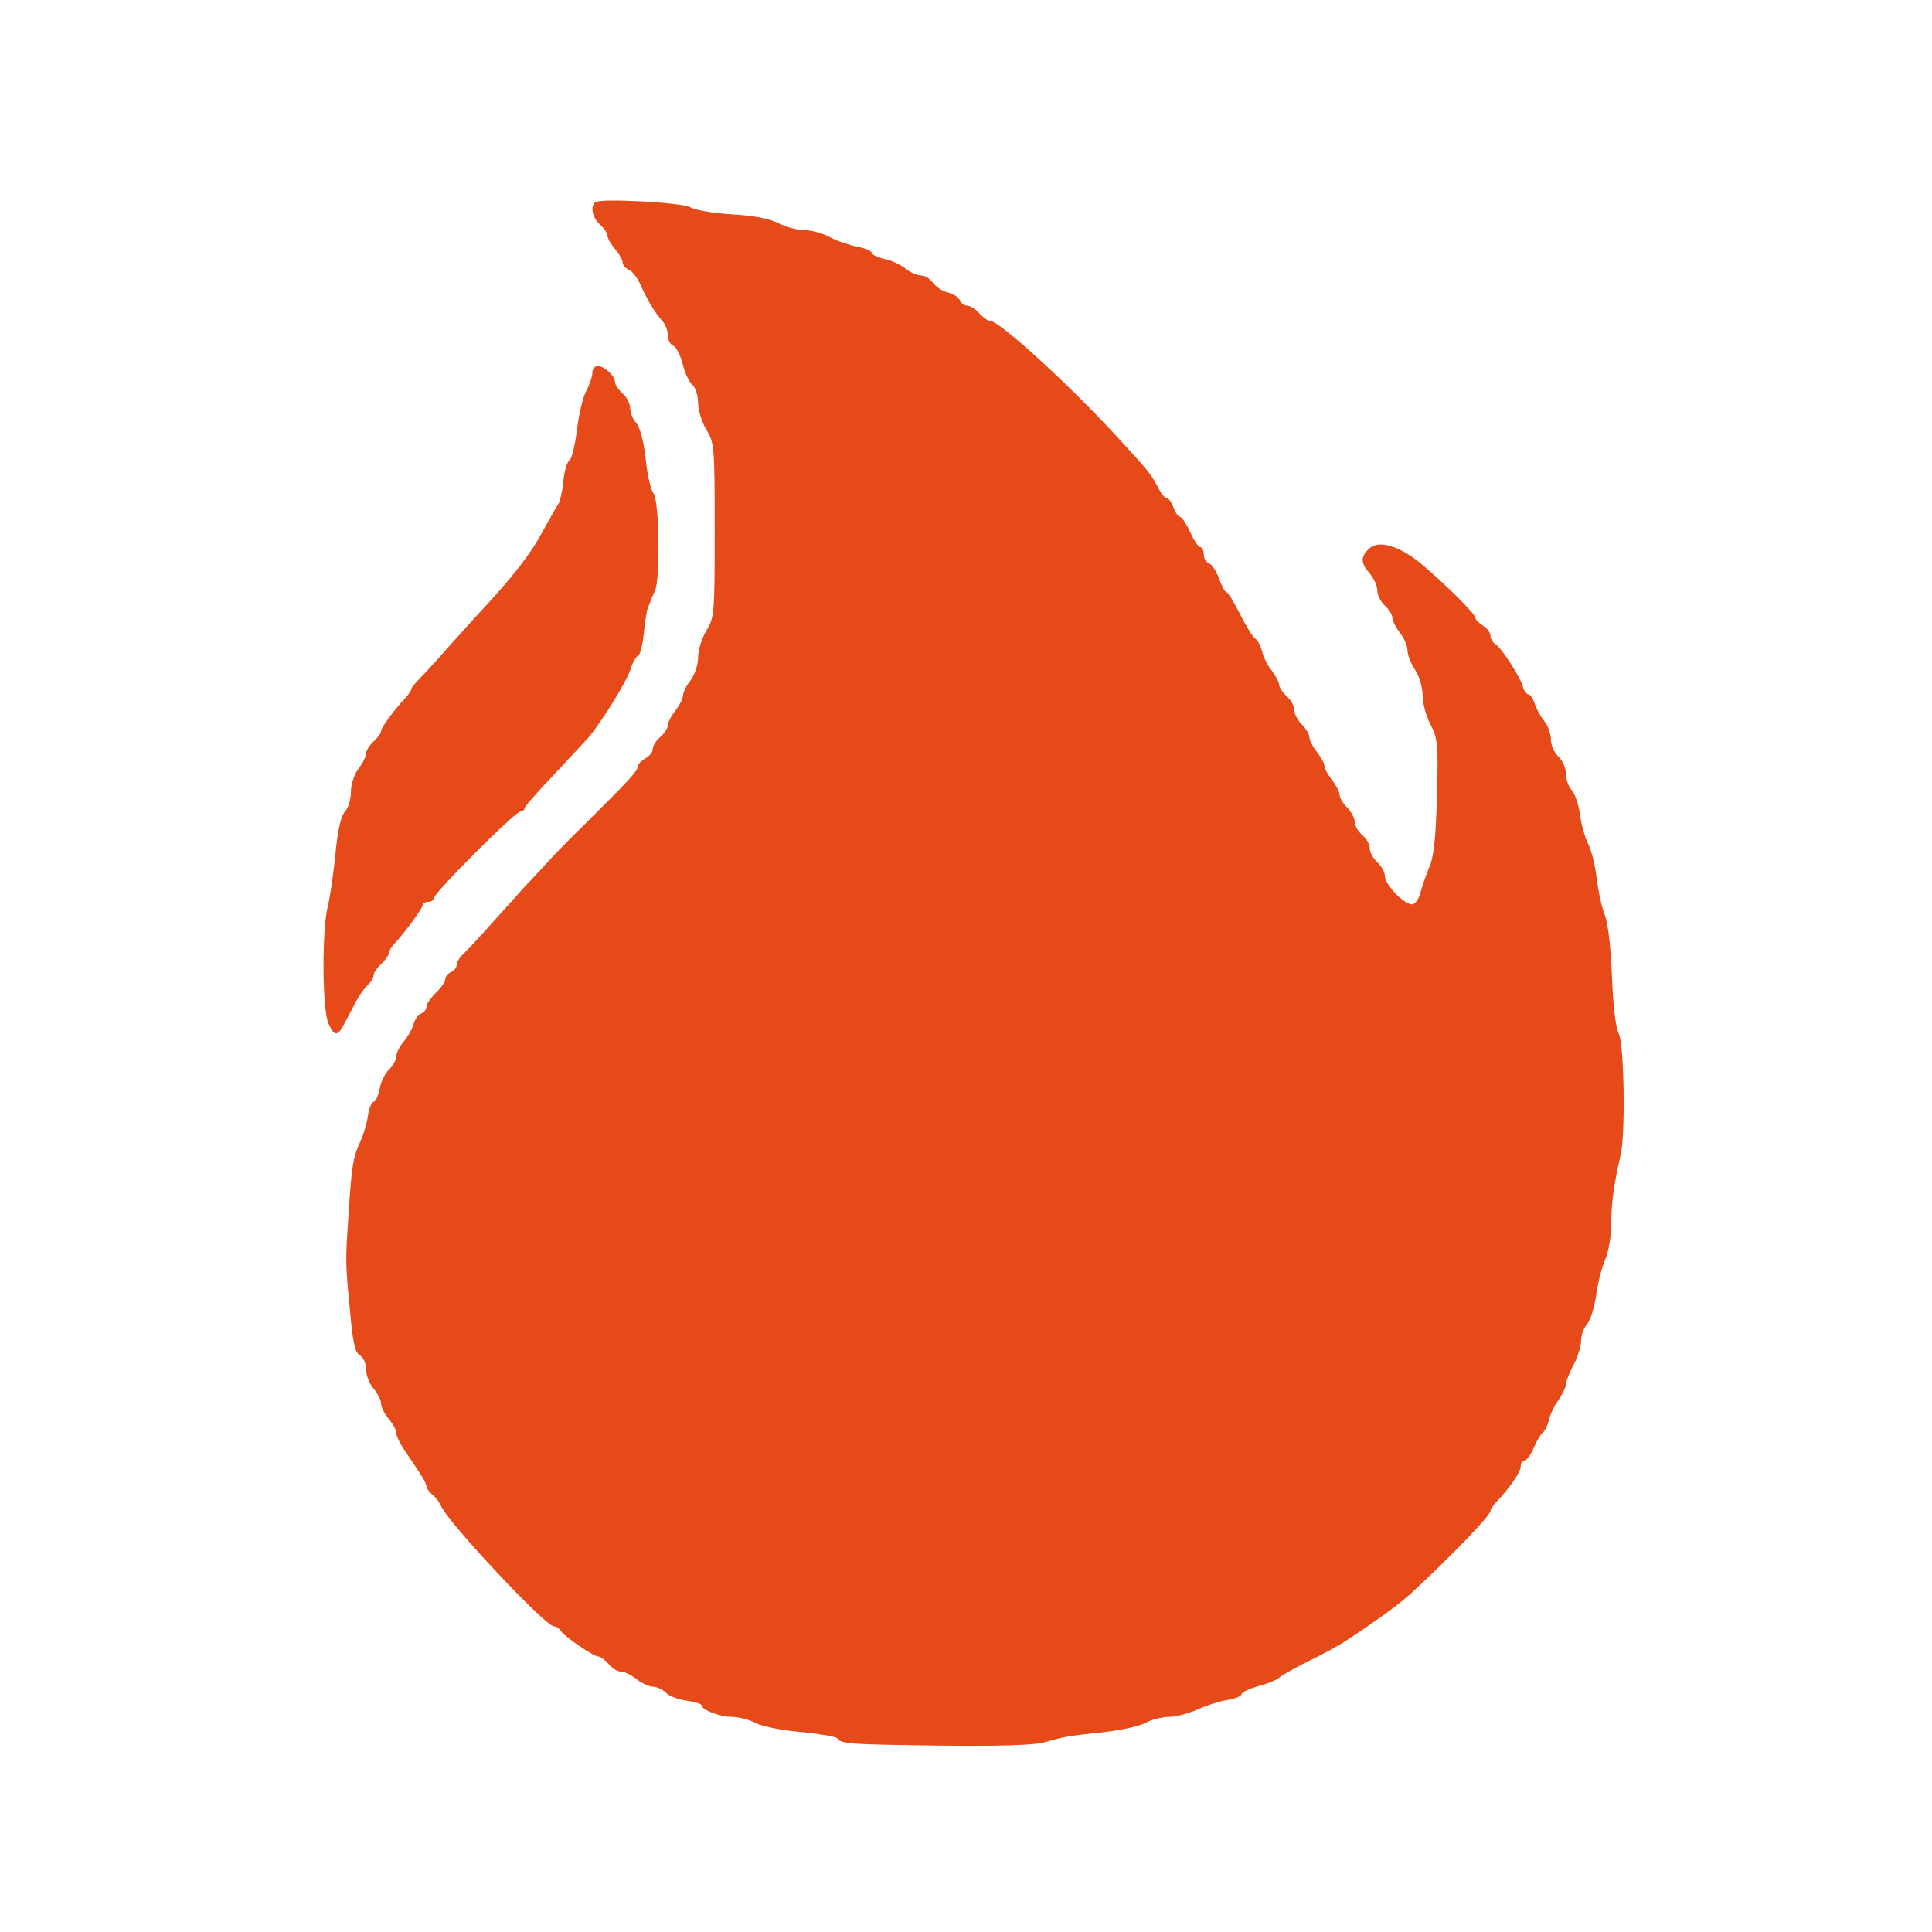
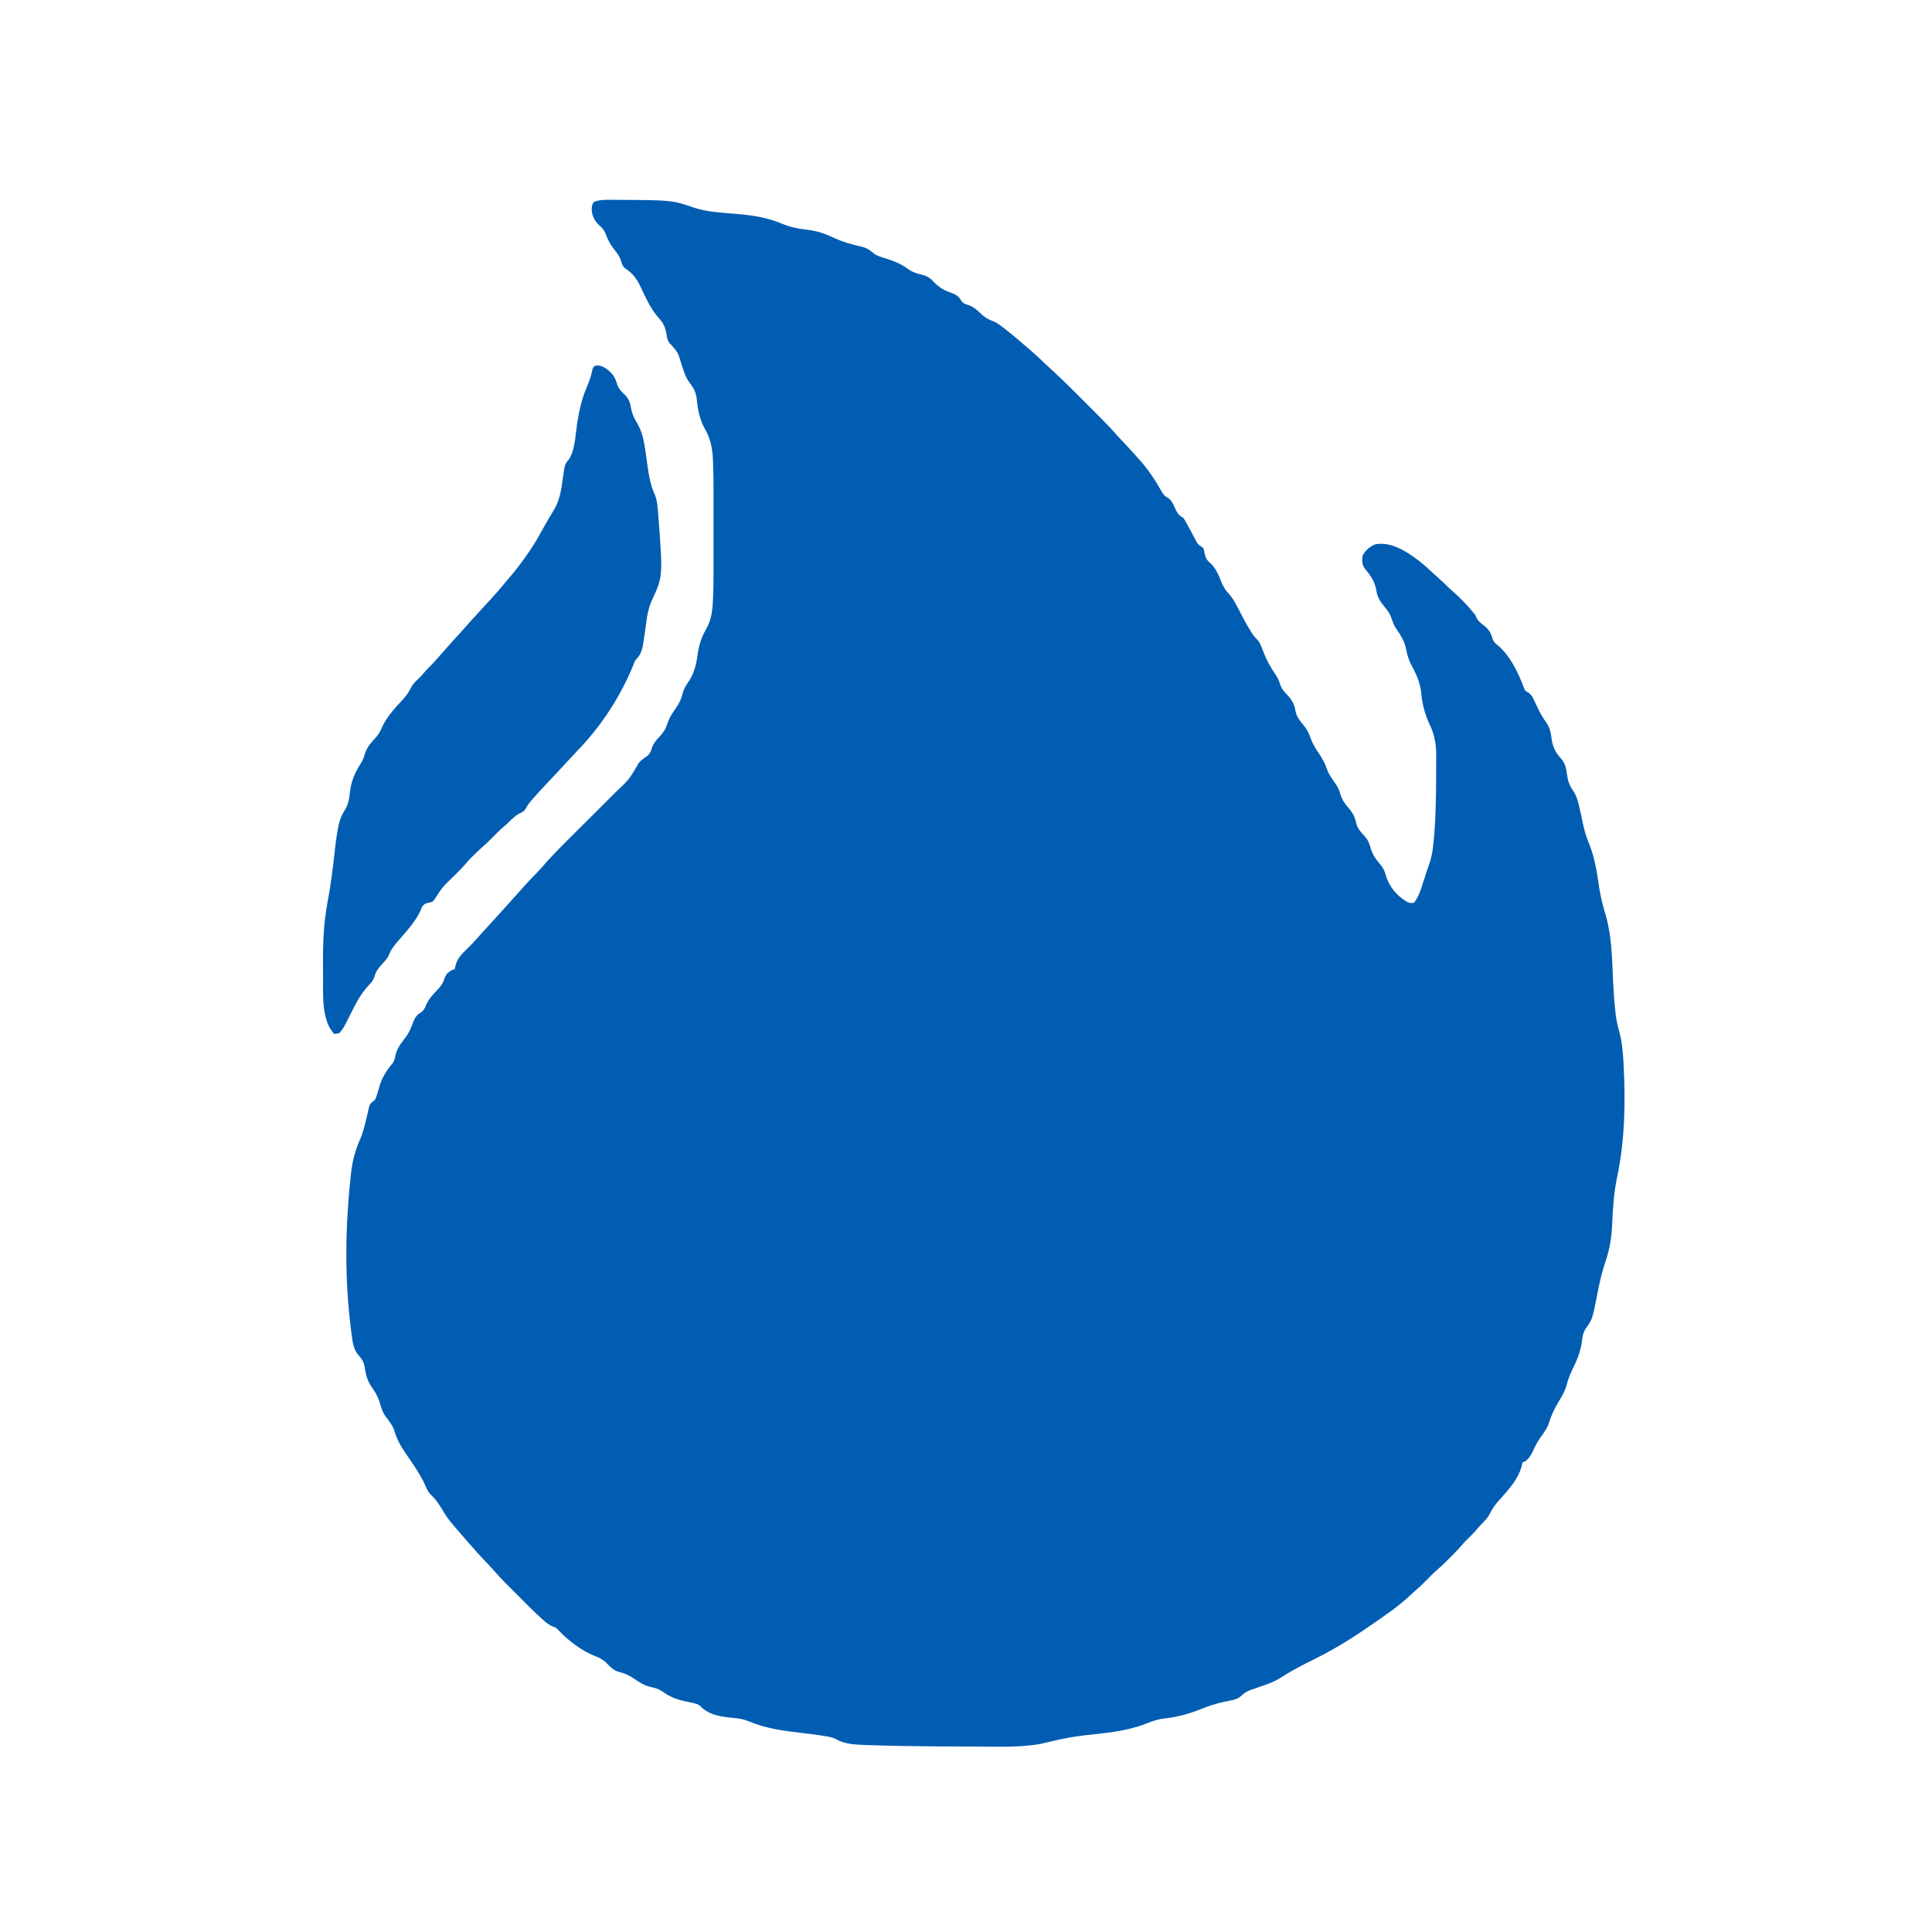
- <svg xmlns="http://www.w3.org/2000/svg" version="1.0" width="512pt" height="512pt" viewBox="0 0 512 512" preserveAspectRatio="xMidYMid meet">
-   <g transform="translate(0,512) scale(0.1,-0.1)" fill="#e64a19" stroke="none">
-     <path d="M1577 4584 c-13 -13 -7 -41 13 -59 11 -10 20 -23 20 -30 0 -7 9 -22 20 -35 11 -13 20 -29 20 -35 0 -7 7 -16 15 -19 9 -3 23 -20 31 -38 22 -48 39 -75 57 -96 10 -10 17 -28 17 -41 0 -12 6 -24 14 -27 8 -3 19 -25 25 -48 6 -24 17 -49 26 -56 8 -7 15 -28 15 -48 0 -19 10 -51 22 -71 21 -34 22 -45 22 -266 0 -221 -1 -232 -22 -266 -12 -20 -22 -52 -22 -71 0 -20 -9 -46 -20 -61 -11 -14 -20 -32 -20 -40 0 -8 -9 -26 -20 -40 -11 -14 -20 -31 -20 -39 0 -7 -9 -21 -20 -31 -11 -9 -20 -23 -20 -32 0 -8 -9 -19 -20 -25 -11 -6 -20 -16 -20 -22 0 -11 -24 -37 -141 -153 -39 -38 -83 -83 -97 -99 -15 -16 -40 -44 -57 -61 -16 -18 -57 -63 -90 -100 -33 -37 -68 -75 -77 -83 -10 -9 -18 -22 -18 -30 0 -7 -7 -15 -15 -18 -8 -4 -15 -12 -15 -19 0 -7 -11 -23 -25 -36 -13 -13 -25 -30 -25 -37 0 -7 -6 -15 -14 -18 -8 -3 -17 -16 -20 -28 -3 -12 -15 -33 -26 -46 -11 -13 -20 -31 -20 -40 0 -9 -9 -25 -19 -34 -10 -10 -22 -33 -25 -52 -4 -19 -11 -34 -16 -34 -5 0 -12 -17 -15 -37 -3 -21 -12 -51 -20 -68 -19 -41 -23 -62 -31 -190 -9 -129 -9 -129 4 -264 7 -79 13 -106 26 -113 9 -5 16 -21 16 -37 0 -15 9 -38 20 -51 11 -13 20 -31 20 -40 0 -9 9 -27 20 -40 11 -13 20 -29 20 -37 0 -8 9 -27 20 -43 11 -17 29 -43 40 -60 11 -16 20 -33 20 -38 0 -5 7 -16 16 -23 9 -7 19 -21 23 -30 15 -40 276 -319 299 -319 6 0 15 -6 19 -13 10 -15 86 -67 99 -67 5 0 17 -9 27 -20 9 -11 24 -20 33 -20 9 0 27 -9 41 -20 14 -11 34 -20 44 -20 9 0 25 -7 34 -16 8 -9 33 -18 55 -21 22 -3 40 -9 40 -13 0 -12 49 -30 81 -30 16 0 44 -7 61 -16 17 -9 71 -20 121 -24 49 -5 93 -12 96 -17 11 -15 35 -16 271 -19 149 -2 250 1 275 8 58 16 61 17 155 27 47 5 99 16 115 25 17 9 45 16 62 16 18 0 52 9 75 19 24 11 60 23 81 26 20 3 37 10 37 15 0 5 19 14 43 21 23 6 49 16 57 23 8 7 44 27 80 45 36 17 77 40 91 49 80 52 148 101 179 130 110 102 210 206 210 218 0 4 7 14 15 23 37 39 65 80 65 95 0 9 5 16 11 16 5 0 16 15 24 34 8 19 19 37 24 40 5 3 12 18 16 33 3 15 15 39 26 54 10 15 19 33 19 41 0 7 9 30 20 51 11 20 20 49 20 64 0 14 7 34 16 44 9 10 19 44 24 76 4 32 15 75 24 95 9 21 16 63 16 96 0 53 7 104 25 182 13 55 9 295 -5 320 -8 16 -15 71 -18 150 -3 76 -10 141 -19 165 -9 22 -18 67 -22 100 -4 33 -14 74 -23 90 -8 17 -18 52 -21 78 -4 27 -14 55 -22 63 -8 9 -15 28 -15 43 0 15 -9 36 -20 46 -11 10 -20 30 -20 45 0 15 -8 38 -19 51 -10 13 -21 34 -25 47 -4 12 -11 22 -16 22 -5 0 -12 10 -15 23 -9 27 -55 99 -72 110 -7 4 -13 14 -13 22 0 8 -9 20 -20 27 -11 7 -20 16 -20 21 0 10 -81 90 -145 144 -59 48 -113 63 -138 38 -22 -22 -21 -37 3 -65 11 -13 20 -33 20 -45 0 -12 9 -30 20 -40 11 -10 20 -25 20 -32 0 -8 9 -26 20 -40 11 -14 20 -35 20 -47 0 -11 9 -34 20 -51 11 -16 20 -47 20 -67 0 -21 9 -56 21 -78 19 -37 21 -52 17 -193 -3 -112 -9 -161 -21 -187 -8 -19 -18 -48 -22 -63 -3 -15 -12 -30 -20 -33 -18 -7 -75 50 -75 75 0 10 -9 26 -20 36 -11 10 -20 26 -20 37 0 10 -9 26 -20 35 -11 10 -20 25 -20 35 0 10 -9 27 -20 38 -11 11 -20 26 -20 34 0 7 -9 25 -20 39 -11 14 -20 30 -20 37 0 7 -9 23 -20 37 -11 14 -20 32 -20 39 0 8 -9 23 -20 34 -11 11 -20 28 -20 38 0 11 -9 27 -20 37 -11 10 -20 24 -20 30 0 7 -9 23 -19 37 -11 13 -23 37 -26 51 -4 15 -12 31 -19 35 -6 4 -24 33 -40 65 -16 31 -31 57 -35 57 -4 0 -13 16 -20 36 -7 19 -19 38 -27 41 -8 3 -14 14 -14 24 0 10 -4 19 -9 19 -5 0 -17 18 -27 40 -10 22 -22 40 -26 40 -5 0 -13 11 -18 25 -5 14 -13 25 -18 25 -5 0 -15 12 -23 28 -19 36 -22 40 -109 135 -132 143 -312 307 -337 307 -6 0 -18 9 -28 20 -10 11 -24 20 -32 20 -7 0 -16 6 -19 14 -3 8 -17 17 -32 21 -14 3 -32 15 -40 26 -7 10 -21 19 -31 19 -10 0 -29 8 -42 19 -13 10 -39 22 -56 25 -18 4 -33 12 -33 16 0 5 -17 12 -37 16 -21 4 -54 15 -73 25 -19 11 -50 19 -68 19 -18 0 -49 8 -70 19 -24 12 -68 20 -123 23 -47 3 -97 11 -110 19 -26 13 -240 24 -252 13z" />
-     <path d="M1570 4133 c0 -10 -7 -31 -16 -48 -9 -16 -20 -63 -25 -104 -5 -41 -14 -78 -20 -81 -6 -4 -14 -29 -16 -56 -3 -27 -9 -53 -13 -59 -4 -5 -22 -37 -40 -70 -33 -62 -77 -119 -166 -215 -28 -30 -66 -73 -85 -94 -19 -22 -49 -55 -66 -73 -18 -18 -33 -35 -33 -39 0 -4 -7 -14 -15 -23 -31 -33 -65 -79 -65 -88 0 -6 -9 -18 -20 -28 -11 -10 -20 -25 -20 -32 0 -8 -9 -26 -20 -40 -11 -15 -20 -41 -20 -61 0 -20 -7 -44 -16 -53 -11 -13 -19 -49 -25 -111 -5 -51 -14 -115 -21 -143 -15 -63 -14 -267 2 -306 16 -37 25 -37 44 1 9 17 23 43 31 59 9 16 22 34 30 41 8 7 15 18 15 25 0 6 9 20 20 30 11 10 20 23 20 28 0 6 7 17 15 26 27 28 75 94 75 102 0 5 7 9 15 9 8 0 15 5 15 10 0 14 216 230 230 230 5 0 10 3 10 8 0 4 35 44 78 89 42 45 84 90 92 99 35 42 99 145 110 178 6 19 15 36 21 38 5 2 12 28 15 58 3 30 8 62 11 70 4 8 7 17 8 20 1 3 6 14 11 25 14 32 11 239 -4 257 -7 9 -17 50 -21 93 -5 45 -15 83 -25 94 -9 10 -16 27 -16 39 0 12 -9 30 -20 39 -11 10 -20 23 -20 30 0 16 -28 43 -46 43 -8 0 -14 -8 -14 -17z" />
-   </g>
+ <svg xmlns="http://www.w3.org/2000/svg" version="1.1" width="2134" height="2134">
+   <path d="M0 0 C1.11 0.004 1.11 0.004 2.243 0.008 C62.903 0.272 62.903 0.272 88.215 8.988 C102.929 13.612 119.111 14.284 134.416 15.569 C152.216 17.067 167.9 19.447 184.428 26.384 C193.301 30.08 202.094 31.884 211.617 32.955 C221.863 34.107 230.551 36.775 239.875 41.188 C250.847 46.373 262.199 49.58 274.004 52.16 C278.766 53.619 282.139 55.956 285.805 59.289 C289.778 62.115 294.053 63.223 298.688 64.625 C307.351 67.381 315.304 70.374 322.688 75.816 C327.346 79.233 331.572 80.946 337.188 82.25 C343.325 83.684 347.36 85.493 351.562 90.25 C357.152 96.126 362.585 99.671 370.25 102.312 C375.748 104.218 379.331 105.977 382.188 111.25 C384.819 114.574 385.784 114.862 389.688 116.062 C395.497 117.906 398.94 120.889 403.289 125.066 C407.263 128.883 411.017 131.716 416.293 133.539 C420.888 135.218 424.418 137.755 428.25 140.75 C428.942 141.28 429.634 141.811 430.347 142.357 C436.372 147.013 442.204 151.879 447.956 156.866 C449.587 158.271 451.233 159.659 452.883 161.043 C460.868 167.765 468.506 174.805 476.066 182 C478.994 184.785 481.955 187.529 484.938 190.255 C492.201 196.905 499.225 203.765 506.18 210.734 C507.332 211.886 508.485 213.038 509.638 214.19 C512.028 216.579 514.416 218.969 516.803 221.36 C519.842 224.405 522.885 227.445 525.93 230.484 C528.302 232.851 530.671 235.222 533.039 237.593 C534.16 238.714 535.282 239.835 536.404 240.956 C542.339 246.88 548.116 252.867 553.562 259.25 C554.769 260.569 555.982 261.881 557.211 263.18 C557.819 263.824 558.427 264.469 559.053 265.133 C559.675 265.791 560.297 266.448 560.938 267.125 C566.558 273.099 572.138 279.097 577.562 285.25 C578.252 286.018 578.252 286.018 578.956 286.802 C588.975 297.978 596.715 309.723 604.055 322.824 C606.034 326.009 607.571 327.774 610.969 329.406 C615.339 332.512 616.923 337.339 619.168 342.09 C621.448 346.706 622.985 348.707 627.562 351.25 C629.555 354.148 629.555 354.148 631.438 357.625 C631.775 358.238 632.112 358.852 632.46 359.484 C633.508 361.399 634.538 363.323 635.562 365.25 C636.217 366.474 636.872 367.698 637.527 368.922 C638.7 371.113 639.865 373.308 641.02 375.508 C643.487 380.203 643.487 380.203 647.66 383.137 C649.562 384.25 649.562 384.25 650.434 386.895 C650.714 388.463 650.714 388.463 651 390.062 C652.163 395.316 653.304 397.784 657.562 401.25 C663.676 407.184 666.438 414.205 669.598 421.98 C671.688 426.871 673.745 430.724 677.422 434.598 C682.065 439.5 684.96 444.995 688.006 450.984 C689.594 454.101 691.228 457.194 692.859 460.289 C693.178 460.895 693.496 461.5 693.824 462.124 C696.445 467.087 699.215 471.928 702.188 476.688 C702.564 477.3 702.941 477.912 703.33 478.543 C705.049 481.243 706.723 483.397 709.094 485.562 C712.473 489.241 713.758 493.164 715.438 497.812 C719.185 507.664 723.692 516.159 729.75 524.812 C731.964 528.024 733.218 530.967 734.375 534.688 C736.236 540.293 739.335 543.638 743.375 547.852 C747.837 552.744 750.447 557.643 751.438 564.188 C752.577 571.122 756.864 575.952 761.215 581.27 C764.84 585.799 766.736 590.049 768.586 595.539 C770.79 601.657 774.336 606.918 777.922 612.308 C781.662 617.955 784.452 623.103 786.543 629.594 C788.739 635.315 792.505 640.288 795.984 645.297 C798.527 649.095 799.968 652.458 801.188 656.875 C803.09 663.104 806.406 667.401 810.59 672.266 C814.734 677.131 817.296 681.942 818.5 688.312 C819.936 694.309 823.478 698.164 827.625 702.562 C831.543 706.887 833.129 710.675 834.562 716.25 C836.713 723.346 840.306 728.495 845.145 734.074 C848.466 738.085 850.077 741.515 851.438 746.562 C854.766 758.482 863.914 769.176 874.648 775.352 C877.68 776.774 879.309 777.19 882.562 776.25 C887.735 769.39 890.052 761.587 892.625 753.5 C893.049 752.192 893.474 750.885 893.9 749.578 C894.735 747.016 895.561 744.452 896.382 741.885 C897.467 738.544 898.613 735.231 899.77 731.914 C901.487 726.757 902.545 721.766 903.188 716.375 C903.305 715.401 903.423 714.427 903.544 713.424 C906.486 687.165 906.777 660.764 906.866 634.37 C906.875 632.268 906.889 630.165 906.904 628.063 C906.931 624.063 906.93 620.063 906.926 616.062 C906.935 614.877 906.944 613.692 906.953 612.471 C906.89 600.755 904.863 589.823 899.625 579.312 C894.57 568.487 891.71 557.983 890.562 546.062 C889.456 534.653 885.918 525.592 880.429 515.616 C876.969 509.296 874.925 503.507 873.75 496.438 C872.055 487.415 867.029 479.771 861.875 472.336 C859.876 469.16 858.731 465.798 857.562 462.25 C855.842 457.183 853.588 453.927 850.125 449.812 C844.978 443.671 841.87 438.899 840.688 430.938 C839.201 421.592 833.931 414.271 827.98 407.125 C824.866 403.007 824.961 398.191 825.562 393.25 C828.75 386.874 833.805 382.526 840.562 380.25 C858.187 377.821 874.193 388.324 887.603 398.483 C893.261 402.88 898.538 407.626 903.727 412.562 C906.084 414.796 908.474 416.948 910.938 419.062 C914.041 421.744 916.92 424.587 919.793 427.512 C921.593 429.28 923.459 430.923 925.375 432.562 C933.043 439.19 940.046 446.496 946.562 454.25 C947.305 455.116 948.048 455.983 948.812 456.875 C950.562 459.25 950.562 459.25 951.688 462.062 C953.672 465.436 955.426 466.887 958.5 469.25 C963.952 473.442 966.978 477.023 968.812 483.688 C969.929 487.272 971.039 488.961 974 491.25 C988.082 502.458 997.887 522.722 1003.98 539.359 C1005.383 542.46 1005.383 542.46 1008.488 544.168 C1012.441 546.845 1013.652 549.553 1015.562 553.812 C1016.245 555.251 1016.928 556.688 1017.613 558.125 C1017.943 558.828 1018.272 559.53 1018.612 560.254 C1021.376 566.058 1024.337 571.763 1028.25 576.875 C1032.437 582.565 1033.554 588.791 1034.438 595.688 C1035.63 604.004 1038.508 610.191 1044.188 616.375 C1049.504 622.187 1050.528 627.525 1051.5 635.25 C1052.366 641.911 1054.041 646.533 1057.78 652.044 C1061.028 656.897 1062.786 661.404 1064.125 667.062 C1064.33 667.879 1064.535 668.695 1064.746 669.535 C1066.386 676.186 1067.751 682.89 1069.116 689.601 C1070.655 697.014 1072.798 704.077 1075.75 711.059 C1082.244 726.665 1084.526 743.557 1087.043 760.173 C1088.74 771.024 1091.566 781.468 1094.664 791.992 C1101.179 815.516 1101.198 840.75 1102.385 864.981 C1102.939 875.919 1103.71 886.794 1104.969 897.676 C1105.081 898.676 1105.193 899.677 1105.308 900.708 C1106.028 906.555 1107.22 912.068 1108.849 917.729 C1112.022 928.939 1113.177 940.463 1113.75 952.062 C1113.789 952.802 1113.828 953.541 1113.869 954.302 C1116.059 996.583 1115.479 1037.862 1106.787 1079.325 C1103.299 1096.036 1102.028 1112.553 1101.384 1129.582 C1100.765 1144.706 1098.772 1159.058 1093.688 1173.375 C1089.896 1184.616 1087.324 1195.864 1085.092 1207.502 C1079.539 1236.332 1079.539 1236.332 1071.676 1247.371 C1069.001 1251.886 1068.297 1256.607 1067.75 1261.75 C1066.15 1273.417 1061.552 1283.46 1056.439 1293.92 C1054.288 1298.415 1052.703 1302.785 1051.438 1307.625 C1049.4 1315.403 1045.778 1321.626 1041.609 1328.445 C1037.357 1335.571 1034.132 1342.455 1031.641 1350.389 C1029.634 1356.652 1026.216 1361.377 1022.312 1366.625 C1018.732 1371.673 1016.062 1377.017 1013.491 1382.628 C1011.444 1386.966 1009.282 1390.083 1005.562 1393.25 C1004.572 1393.58 1003.582 1393.91 1002.562 1394.25 C1001.666 1396.771 1001.666 1396.771 1001 1399.875 C997.028 1413.59 987.218 1424.169 977.94 1434.679 C971.498 1441.886 971.498 1441.886 966.688 1450.188 C963.978 1456.149 959.002 1460.548 954.562 1465.25 C953.388 1466.597 952.221 1467.951 951.062 1469.312 C947.635 1473.266 943.935 1476.914 940.188 1480.562 C938.138 1482.661 936.22 1484.777 934.309 1486.996 C930.281 1491.64 925.981 1495.979 921.625 1500.312 C920.865 1501.076 920.105 1501.84 919.322 1502.627 C915.175 1506.767 910.934 1510.714 906.494 1514.537 C903.2 1517.458 900.144 1520.608 897.062 1523.75 C892.657 1528.198 888.264 1532.58 883.469 1536.613 C882.06 1537.823 880.69 1539.078 879.344 1540.355 C864.553 1554.347 847.327 1565.778 830.562 1577.25 C829.613 1577.901 828.664 1578.553 827.686 1579.224 C809.715 1591.516 791.416 1602.484 771.883 1612.1 C759.189 1618.364 746.577 1624.928 734.688 1632.625 C727.725 1637.01 720.311 1639.615 712.562 1642.25 C710.018 1643.119 707.477 1643.994 704.938 1644.875 C703.852 1645.239 702.767 1645.602 701.648 1645.977 C697.684 1647.613 694.085 1649.607 691.144 1652.78 C686.769 1656.846 679.311 1657.592 673.626 1658.783 C664.137 1660.791 655.314 1663.711 646.312 1667.312 C632.992 1672.621 620.476 1675.92 606.232 1677.469 C598.911 1678.326 592.392 1680.71 585.59 1683.445 C564.502 1691.593 541.592 1693.441 519.297 1695.931 C506.585 1697.389 494.284 1699.627 481.859 1702.688 C478.56 1703.495 475.25 1704.248 471.938 1705 C470.976 1705.222 470.014 1705.443 469.023 1705.672 C444.7 1709.735 419.119 1708.422 394.513 1708.379 C392.151 1708.375 389.788 1708.373 387.426 1708.371 C364.99 1708.353 342.558 1708.181 320.125 1707.812 C318.904 1707.793 317.683 1707.773 316.425 1707.753 C303.741 1707.544 291.064 1707.237 278.387 1706.77 C276.796 1706.712 276.796 1706.712 275.172 1706.654 C263.505 1706.195 253.16 1705.71 242.895 1699.684 C238.131 1697.634 233.363 1697.036 228.25 1696.312 C227.126 1696.145 226.001 1695.977 224.843 1695.804 C218.323 1694.855 211.796 1694.025 205.25 1693.281 C185.313 1691.016 166.314 1688.39 147.691 1680.535 C142.339 1678.337 137.282 1677.395 131.543 1676.871 C118.494 1675.661 104.081 1674.036 94.48 1664.094 C92.268 1661.967 90.838 1661.457 87.875 1660.75 C86.913 1660.509 85.952 1660.268 84.961 1660.02 C82.448 1659.451 79.936 1658.909 77.414 1658.387 C67.826 1656.353 60.666 1653.666 52.641 1647.859 C48.547 1645.051 45.08 1643.797 40.188 1642.812 C32.547 1641.237 27.235 1637.775 20.887 1633.41 C15.304 1629.675 10.527 1627.457 3.996 1625.91 C-1.918 1624.306 -5.592 1620.147 -9.73 1615.918 C-13.378 1612.353 -17.205 1610.292 -21.938 1608.562 C-36.707 1602.885 -52.246 1591.056 -62.938 1579.562 C-65.345 1577.065 -65.345 1577.065 -68.713 1575.909 C-72.51 1574.339 -75.472 1572.099 -78.535 1569.391 C-79.121 1568.88 -79.706 1568.37 -80.31 1567.844 C-89.405 1559.775 -97.898 1551.047 -106.46 1542.423 C-108.356 1540.516 -110.258 1538.615 -112.16 1536.714 C-114.462 1534.411 -116.76 1532.104 -119.059 1529.797 C-119.897 1528.957 -120.736 1528.117 -121.6 1527.252 C-125.876 1522.942 -130.002 1518.56 -133.963 1513.959 C-135.713 1511.93 -137.528 1509.973 -139.375 1508.031 C-140.377 1506.974 -140.377 1506.974 -141.398 1505.895 C-142.071 1505.187 -142.744 1504.479 -143.438 1503.75 C-148.567 1498.355 -153.568 1492.882 -158.438 1487.25 C-159.449 1486.095 -160.46 1484.94 -161.473 1483.785 C-184.905 1456.955 -184.905 1456.955 -192.438 1444.25 C-195.431 1439.372 -198.373 1435.177 -202.562 1431.25 C-205.93 1428.003 -207.585 1425.231 -209.301 1420.93 C-213.107 1411.958 -218.432 1403.663 -223.852 1395.598 C-224.246 1395.011 -224.64 1394.424 -225.046 1393.819 C-227.033 1390.871 -229.034 1387.933 -231.053 1385.006 C-236.521 1377.019 -241.137 1369.04 -243.812 1359.688 C-245.767 1353.467 -249.952 1348.553 -253.828 1343.402 C-256.827 1339.085 -258.232 1334.717 -259.625 1329.688 C-261.362 1323.465 -263.837 1318.584 -267.562 1313.312 C-272.905 1305.746 -275.116 1299.791 -276.375 1290.562 C-277.323 1283.88 -279.476 1280.403 -284 1275.438 C-289.001 1269.536 -289.983 1261.328 -290.957 1253.887 C-291.079 1252.99 -291.201 1252.094 -291.327 1251.17 C-299.025 1192.84 -298.258 1135.966 -291.945 1077.547 C-291.83 1076.46 -291.715 1075.372 -291.596 1074.252 C-290.055 1060.618 -286.591 1048.376 -280.914 1035.902 C-277.411 1027.238 -275.522 1017.931 -273.414 1008.844 C-273.249 1008.161 -273.083 1007.478 -272.913 1006.775 C-272.468 1004.938 -272.046 1003.096 -271.625 1001.254 C-270.203 997.656 -268.475 996.553 -265.438 994.25 C-264.139 991.926 -264.139 991.926 -263.375 989.312 C-263.05 988.344 -262.725 987.376 -262.391 986.379 C-261.748 984.27 -261.134 982.152 -260.547 980.027 C-257.573 969.454 -252.509 961.534 -245.438 953.25 C-243.879 950.529 -243.165 948.208 -242.688 945.125 C-241.027 937.307 -236.242 931.276 -231.438 925.062 C-227.342 919.584 -225.127 914.022 -222.859 907.633 C-220.892 902.952 -218.833 900.064 -214.438 897.5 C-210.849 894.808 -210.102 892.663 -208.48 888.605 C-205.399 881.646 -199.621 876.131 -194.488 870.645 C-191.457 867.105 -189.451 863.725 -188.188 859.25 C-186.492 854.463 -183.759 852.764 -179.438 850.25 C-178.778 850.25 -178.118 850.25 -177.438 850.25 C-177.267 849.598 -177.097 848.945 -176.922 848.273 C-176.68 847.399 -176.437 846.525 -176.188 845.625 C-175.955 844.766 -175.723 843.908 -175.484 843.023 C-173.031 836.523 -168.513 832.098 -163.625 827.375 C-159.338 823.162 -155.156 818.951 -151.266 814.363 C-148.764 811.472 -146.163 808.678 -143.562 805.875 C-138.469 800.379 -133.437 794.832 -128.438 789.25 C-126.938 787.583 -125.438 785.916 -123.938 784.25 C-123.195 783.425 -122.453 782.6 -121.688 781.75 C-105.938 764.25 -105.938 764.25 -103.691 761.758 C-102.174 760.069 -100.661 758.376 -99.152 756.68 C-95.001 752.022 -90.754 747.533 -86.312 743.152 C-84.569 741.383 -82.932 739.57 -81.312 737.688 C-71.114 725.855 -60.093 714.768 -49.022 703.76 C-46.719 701.469 -44.419 699.176 -42.12 696.881 C-37.25 692.022 -32.375 687.167 -27.5 682.312 C-21.818 676.654 -16.138 670.994 -10.461 665.33 C-8.209 663.083 -5.953 660.84 -3.697 658.597 C-2.307 657.211 -0.917 655.824 0.472 654.438 C1.398 653.52 1.398 653.52 2.341 652.584 C15.185 640.355 15.185 640.355 24.125 625.5 C26.504 620.121 30.992 617.328 35.75 614.062 C38.657 611.155 39.192 609.857 40.375 606.062 C42.221 600.291 45.235 596.902 49.383 592.578 C53.744 587.92 56.306 583.234 58.25 577.188 C60.226 571.333 63.396 566.638 66.946 561.64 C70.709 556.298 73.238 551.116 74.688 544.688 C76.01 540.028 78.304 536.345 81 532.375 C87.725 522.319 89.743 512.59 91.358 500.751 C92.826 490.543 95.991 481.832 101.188 472.875 C106.794 462.747 107.631 451.885 108.125 440.537 C108.187 439.12 108.187 439.12 108.25 437.675 C108.761 424.819 108.707 411.958 108.695 399.094 C108.696 396.331 108.697 393.567 108.698 390.804 C108.7 385.049 108.698 379.294 108.693 373.539 C108.687 366.95 108.689 360.362 108.695 353.774 C108.699 348.047 108.7 342.32 108.697 336.592 C108.696 333.203 108.696 329.813 108.699 326.424 C108.707 313.926 108.673 301.443 108.121 288.955 C108.082 288.088 108.044 287.221 108.005 286.328 C107.406 274.464 105.566 264.26 99.62 253.888 C93.754 243.547 91.419 232.871 90.291 221.134 C89.509 213.562 87.34 208.378 82.625 202.5 C77.355 195.787 75.235 187.357 72.639 179.342 C69.428 168.809 69.428 168.809 62.438 160.625 C58.124 157.062 57.451 153.321 56.688 147.938 C55.455 140.916 53.227 135.921 48.375 130.688 C39.319 120.692 33.666 107.813 27.988 95.727 C23.691 86.813 18.954 80.59 10.562 75.25 C8.028 72.716 7.49 70.974 6.562 67.438 C4.835 61.802 1.306 57.717 -2.249 53.127 C-6.291 47.778 -8.548 42.586 -10.977 36.332 C-12.852 32.376 -15.322 30.06 -18.535 27.168 C-23.086 22.579 -25.695 16.834 -25.875 10.375 C-25.775 7.191 -25.435 4.783 -23.438 2.25 C-15.983 -0.662 -7.887 -0.057 0 0 Z " fill="#005DB2" transform="translate(679.4375,220.75)" />
+   <path d="M0 0 C7.502 0.847 12.615 5.467 17.352 11.125 C19.573 14.497 20.678 18.07 21.918 21.891 C23.694 26.617 26.872 29.483 30.5 32.938 C34.719 37.378 36.109 41.856 37 47.812 C38.17 53.773 40.156 58.095 43.312 63.25 C49.62 73.827 51.322 84.514 53.078 96.547 C53.185 97.281 53.292 98.014 53.403 98.77 C53.939 102.475 54.46 106.181 54.95 109.892 C56.443 120.938 58.285 132.121 63 142.312 C65.944 149.331 66.29 156.928 66.875 164.438 C66.962 165.507 66.962 165.507 67.05 166.598 C72.147 233.264 72.147 233.264 59.578 260.219 C54.853 271.069 53.877 282.58 52.316 294.223 C51.721 298.558 51.049 302.874 50.312 307.188 C50.105 308.44 49.897 309.693 49.684 310.984 C48.252 317.097 46.307 321.075 41.875 325.438 C40.385 328.369 40.385 328.369 39.125 331.688 C25.006 366.196 3.666 398.932 -22.325 425.577 C-24.834 428.171 -27.261 430.829 -29.688 433.5 C-33.882 438.096 -38.117 442.65 -42.375 447.188 C-43.007 447.862 -43.639 448.536 -44.291 449.23 C-47.518 452.669 -50.752 456.101 -53.996 459.523 C-60.047 465.918 -66.04 472.352 -71.812 479 C-72.294 479.547 -72.775 480.095 -73.27 480.659 C-75.612 483.392 -77.53 486.05 -79.234 489.227 C-81.355 492.828 -83.043 493.54 -86.785 495.156 C-91.9 497.957 -95.911 502.46 -100.125 506.438 C-101.369 507.507 -102.618 508.57 -103.875 509.625 C-108.71 513.81 -113.132 518.421 -117.629 522.961 C-121.332 526.687 -125.092 530.244 -129.102 533.641 C-131.895 536.122 -134.541 538.738 -137.188 541.375 C-137.67 541.853 -138.153 542.332 -138.651 542.825 C-141.381 545.566 -143.971 548.386 -146.496 551.316 C-150.8 556.282 -155.476 560.839 -160.164 565.438 C-171.809 576.697 -171.809 576.697 -180.375 590.25 C-182.545 592.963 -183.671 592.908 -187 593.625 C-190.846 594.608 -190.846 594.608 -193.539 597.352 C-194.303 599.039 -195.037 600.74 -195.75 602.449 C-201.834 615.672 -213.271 627.324 -222.59 638.355 C-226.333 642.851 -228.911 646.862 -231.074 652.285 C-232.641 655.495 -234.915 657.865 -237.32 660.477 C-241.363 664.869 -244.874 668.891 -246.375 674.75 C-247.615 679.043 -249.742 681.467 -252.812 684.688 C-262.748 695.152 -268.667 708.113 -275.114 720.881 C-281.042 732.536 -281.042 732.536 -285.125 737.438 C-288.438 738.375 -288.438 738.375 -291.125 738.438 C-304.713 723.394 -303.274 697.157 -303.293 678.227 C-303.296 677.016 -303.3 675.805 -303.303 674.558 C-303.308 672.012 -303.31 669.466 -303.31 666.919 C-303.312 663.106 -303.331 659.294 -303.35 655.48 C-303.401 634.348 -302.25 613.74 -298.325 592.96 C-294.759 573.976 -292.336 554.916 -290.255 535.717 C-289.245 526.558 -288.136 517.481 -286.199 508.465 C-286.053 507.764 -285.907 507.063 -285.756 506.34 C-284.403 500.472 -281.943 495.331 -278.746 490.242 C-275.097 484.294 -274.413 478.36 -273.625 471.562 C-272.093 458.56 -268.024 449.676 -260.969 438.672 C-259.172 435.519 -258.084 432.658 -257.062 429.188 C-254.98 422.247 -251.118 417.668 -246.258 412.422 C-242.537 408.366 -240.203 404.794 -238.125 399.703 C-233.08 388.274 -223.346 377.747 -214.812 368.75 C-210.811 364.465 -208.239 360.208 -205.613 355 C-203.599 351.532 -201.051 349.054 -198.133 346.336 C-196.132 344.444 -194.351 342.468 -192.562 340.375 C-190.339 337.788 -188.059 335.328 -185.625 332.938 C-182.592 329.952 -179.787 326.827 -177.008 323.605 C-174.909 321.189 -172.771 318.812 -170.625 316.438 C-167.974 313.501 -165.342 310.551 -162.75 307.562 C-159.296 303.595 -155.735 299.729 -152.172 295.86 C-149.62 293.083 -147.095 290.288 -144.625 287.438 C-140.372 282.537 -135.963 277.779 -131.569 273.006 C-128.312 269.468 -125.063 265.922 -121.816 262.375 C-120.057 260.455 -118.294 258.538 -116.527 256.625 C-111.65 251.318 -106.978 245.906 -102.457 240.293 C-100.426 237.807 -98.345 235.375 -96.24 232.953 C-88.958 224.532 -82.466 215.581 -76.125 206.438 C-75.721 205.855 -75.316 205.272 -74.9 204.671 C-68.757 195.701 -63.544 186.201 -58.3 176.689 C-55.384 171.411 -52.414 166.225 -49.143 161.159 C-41.652 149.467 -40.133 137.029 -38.268 123.544 C-36.163 108.99 -36.163 108.99 -31.684 103.752 C-24.947 93.75 -24.58 76.834 -22.771 65.071 C-20.58 50.937 -17.75 37.461 -12.062 24.25 C-9.342 17.729 -7.091 11.496 -5.695 4.555 C-4.74 1.01 -3.579 0.501 0 0 Z " fill="#005DB2" transform="translate(660.125,403.5625)" />
</svg>
